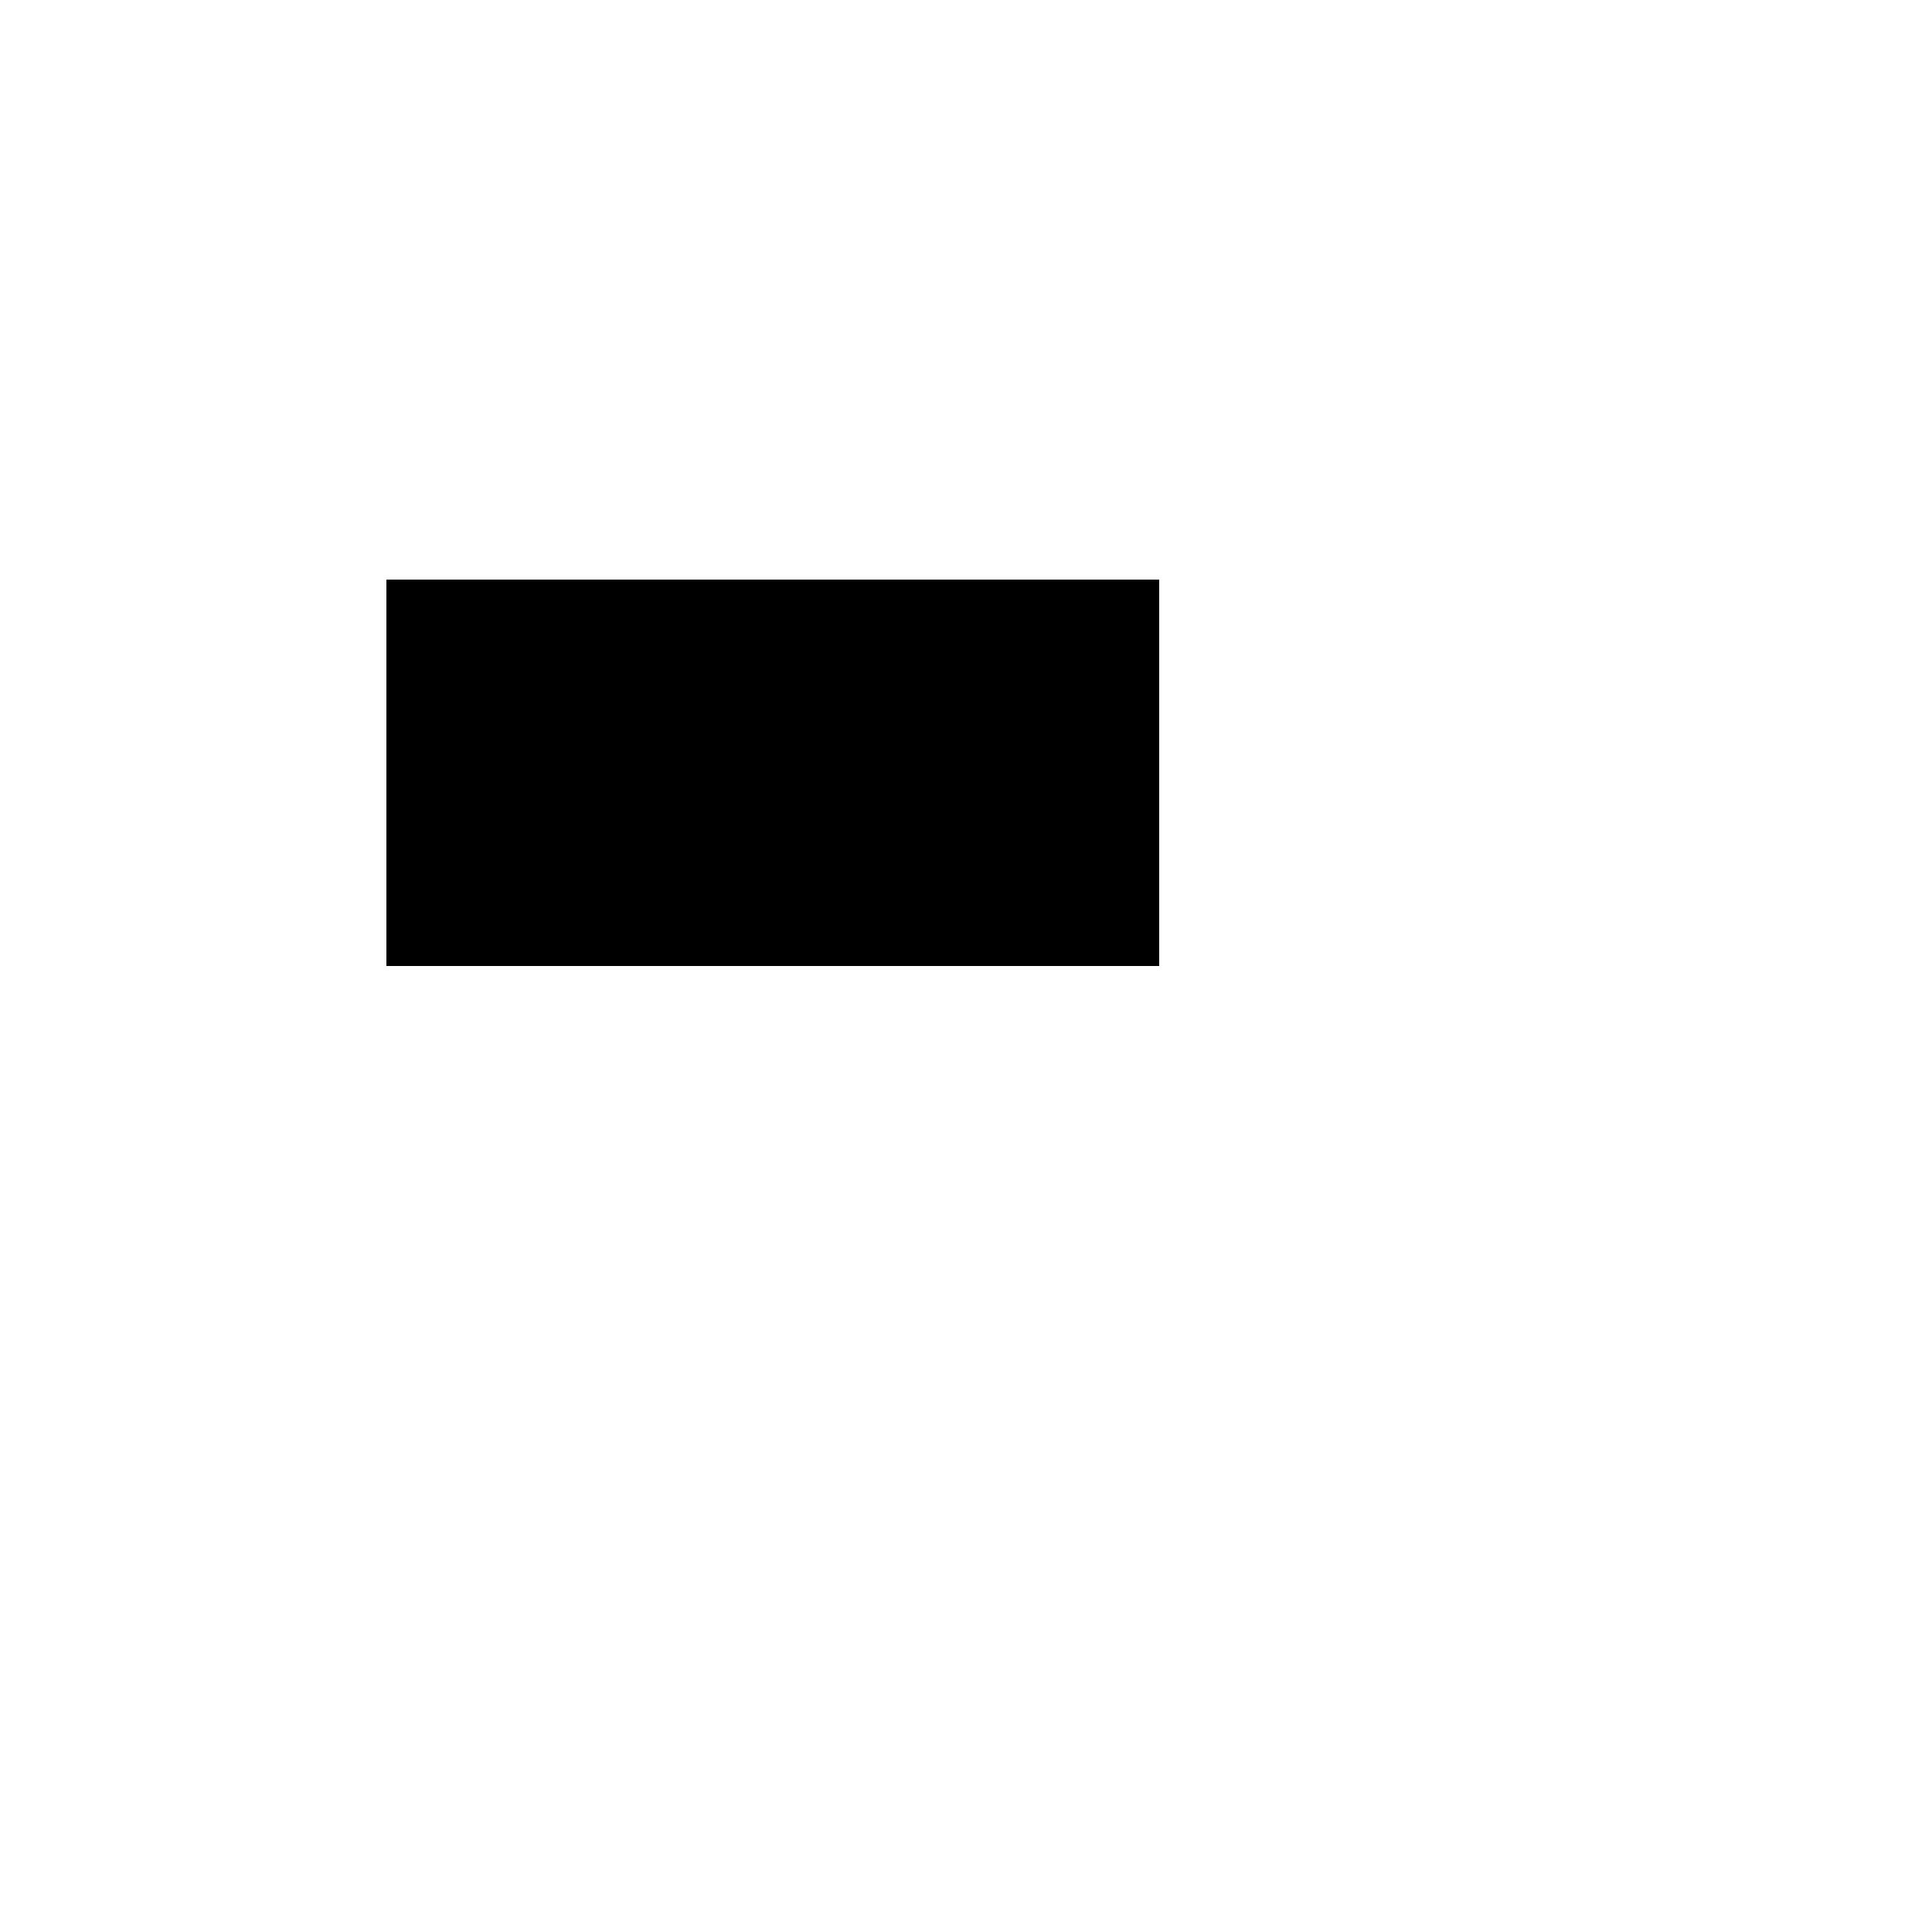
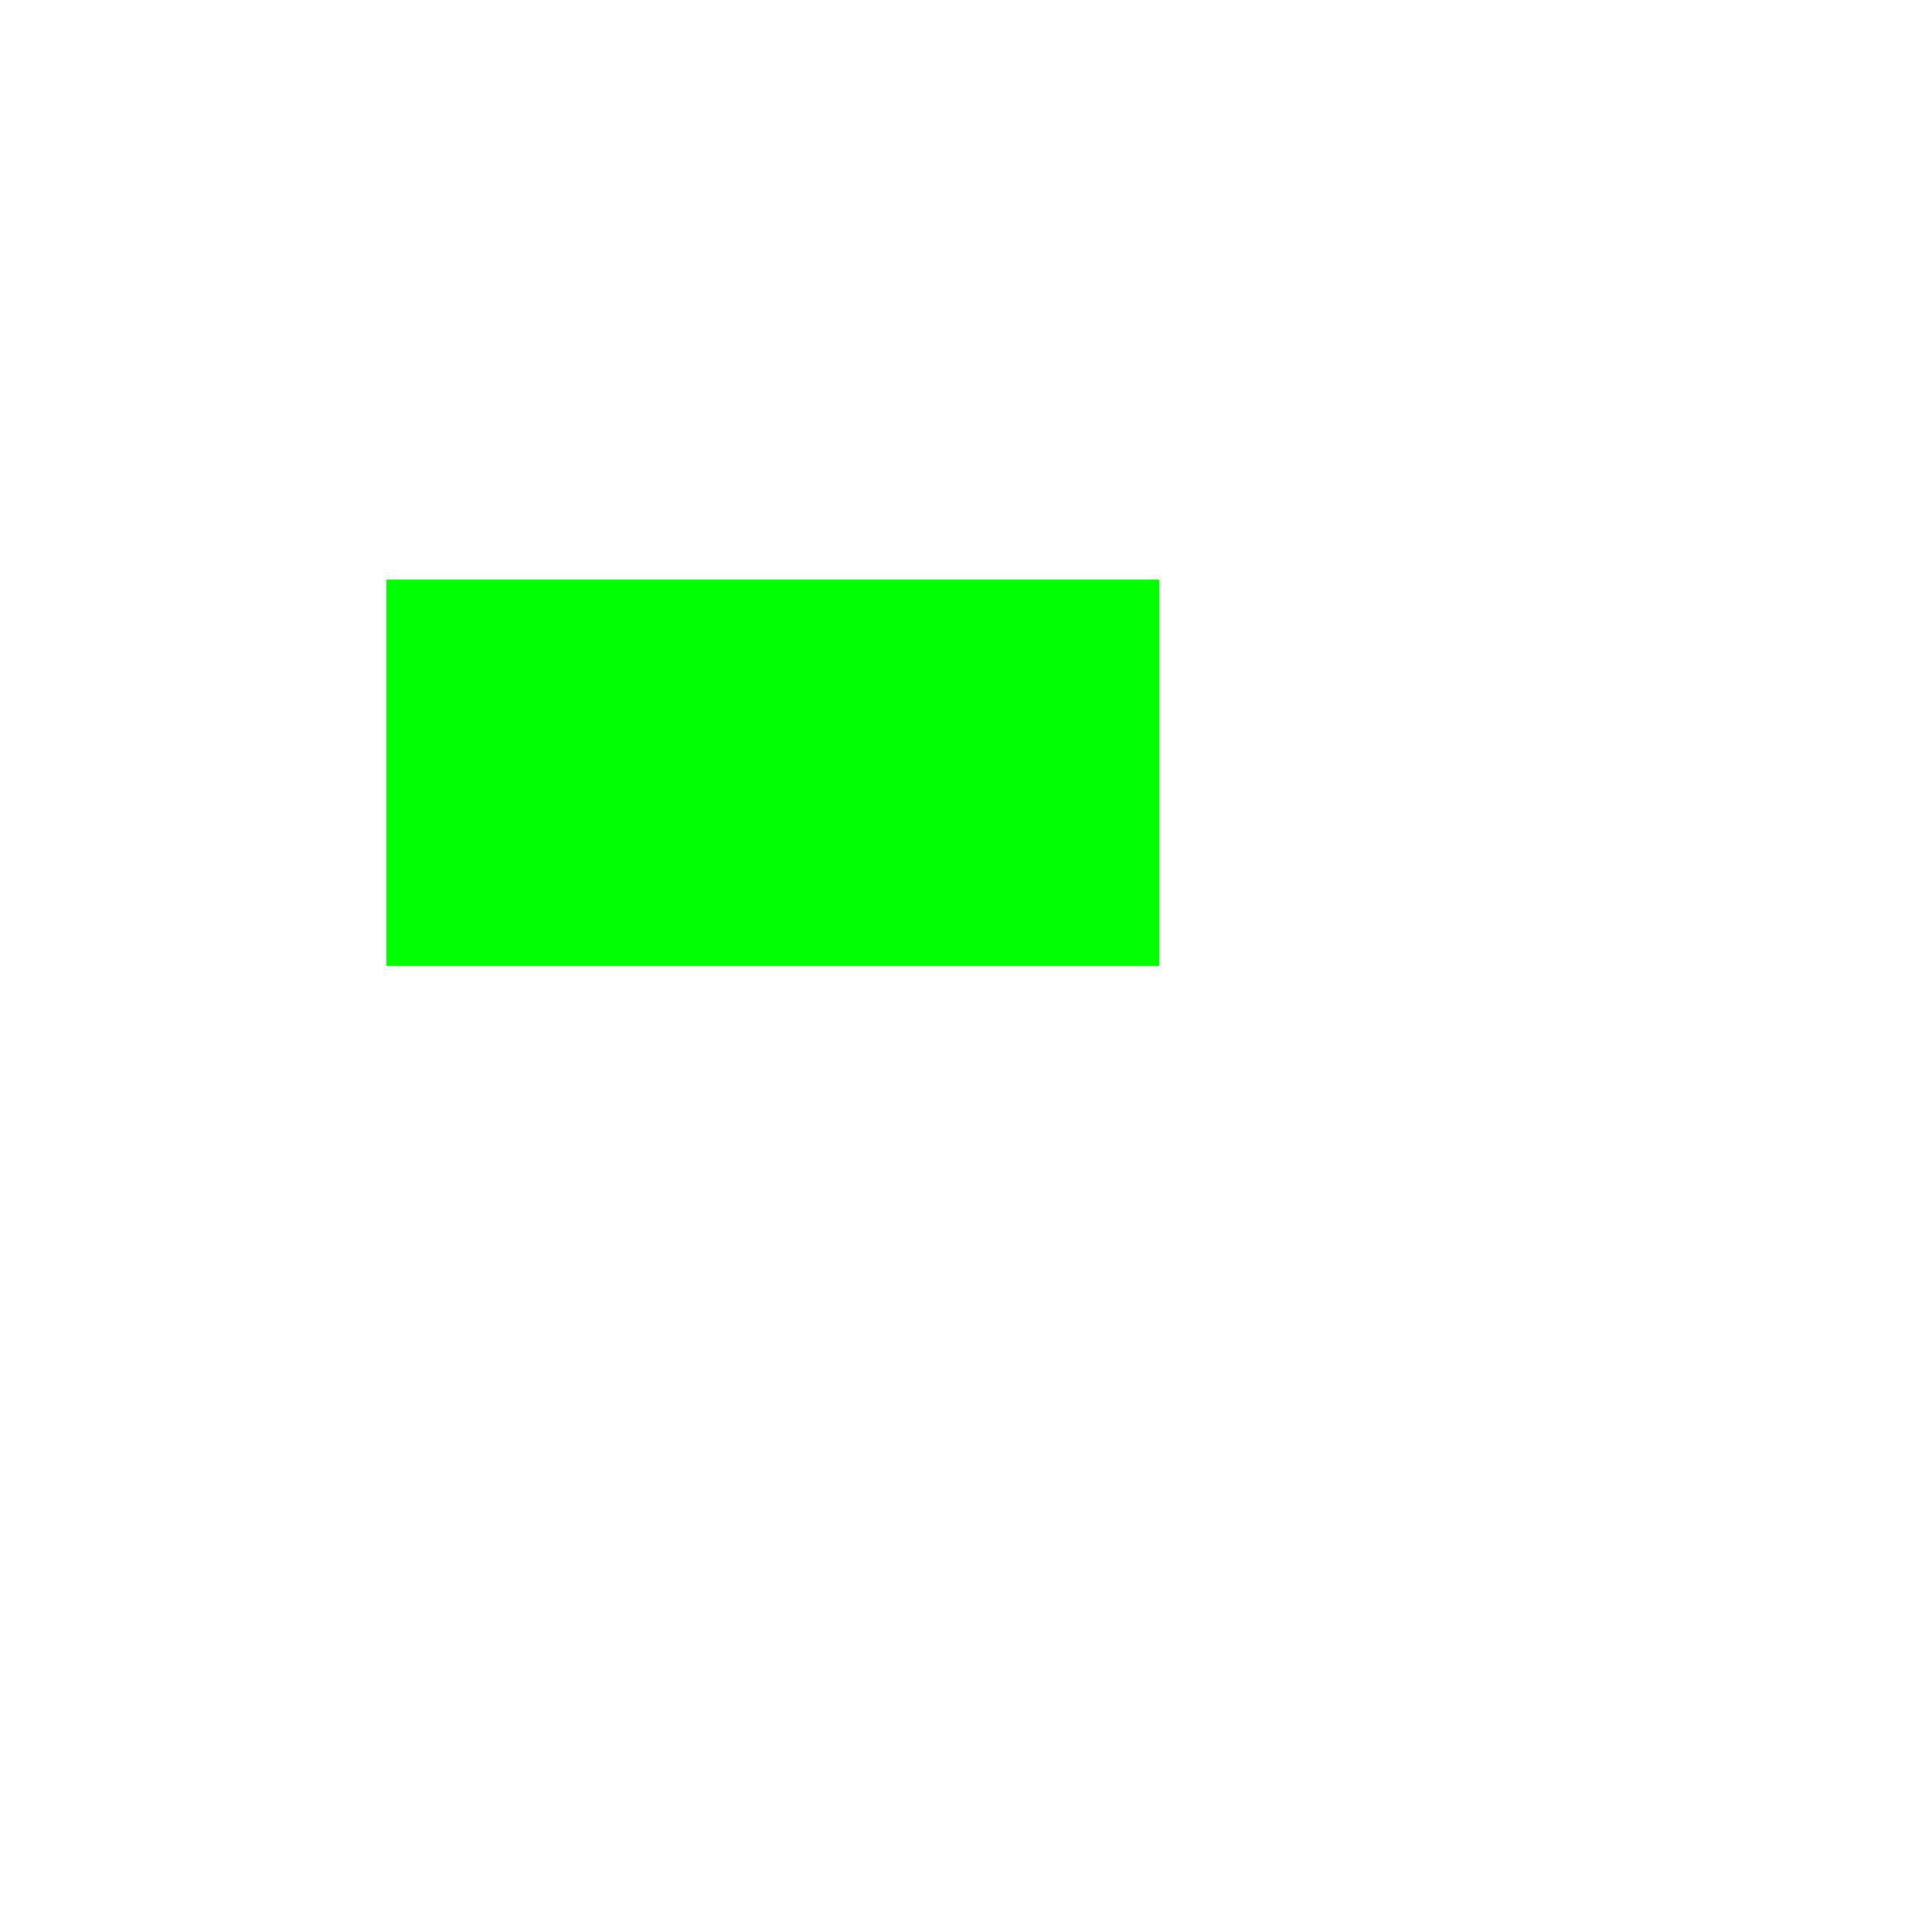
<svg xmlns="http://www.w3.org/2000/svg" width="100" height="100">
  <defs>
-     <filter id="flood" filterUnits="userSpaceOnUse" x="0" y="0" width="100" height="100">
+     <filter id="flood" filterUnits="userSpaceOnUse" x="0" y="0" width="100" height="100" color="lime">
      <feFlood x="20" y="30" width="40" height="20" flood-color="currentColor">
        <animate attributeName="flood-color" values="red;blue" begin="1s" dur="1s" fill="freeze" />
      </feFlood>
    </filter>
  </defs>
-   <rect width="10" height="10" color="lime" filter="url(#flood)" />
+   <rect width="10" height="10" color="red" filter="url(#flood)" />
</svg>
